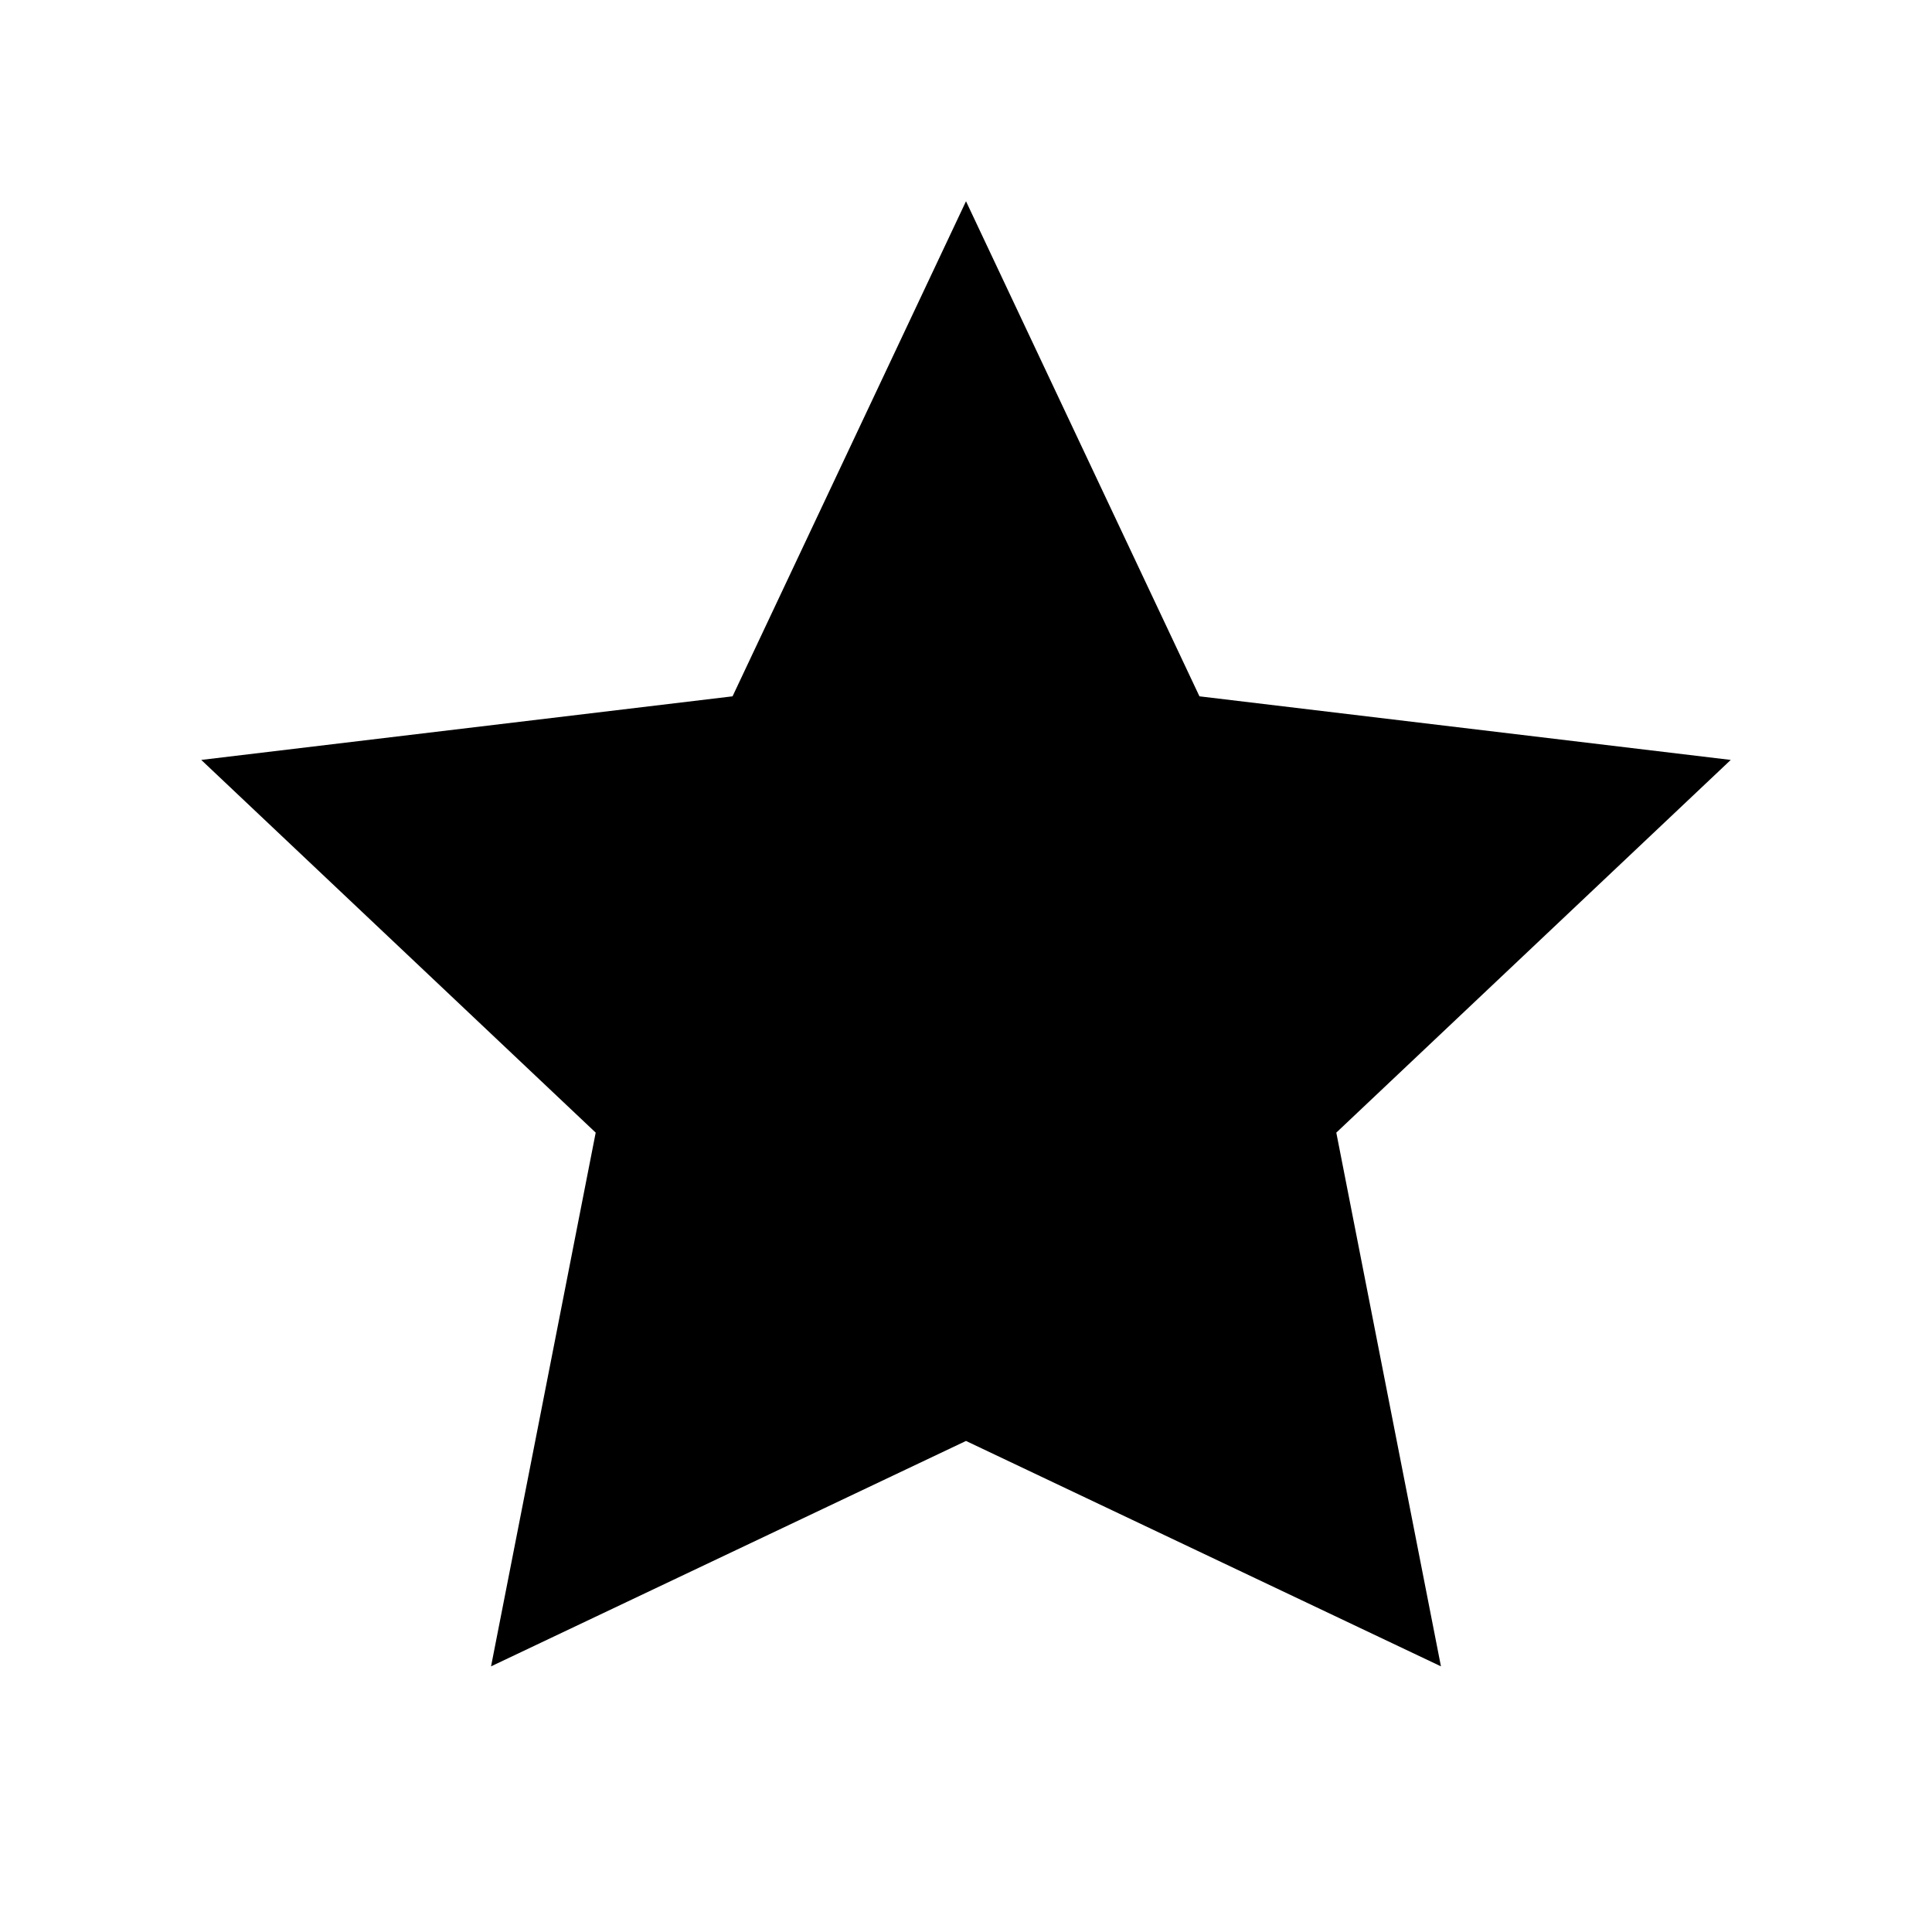
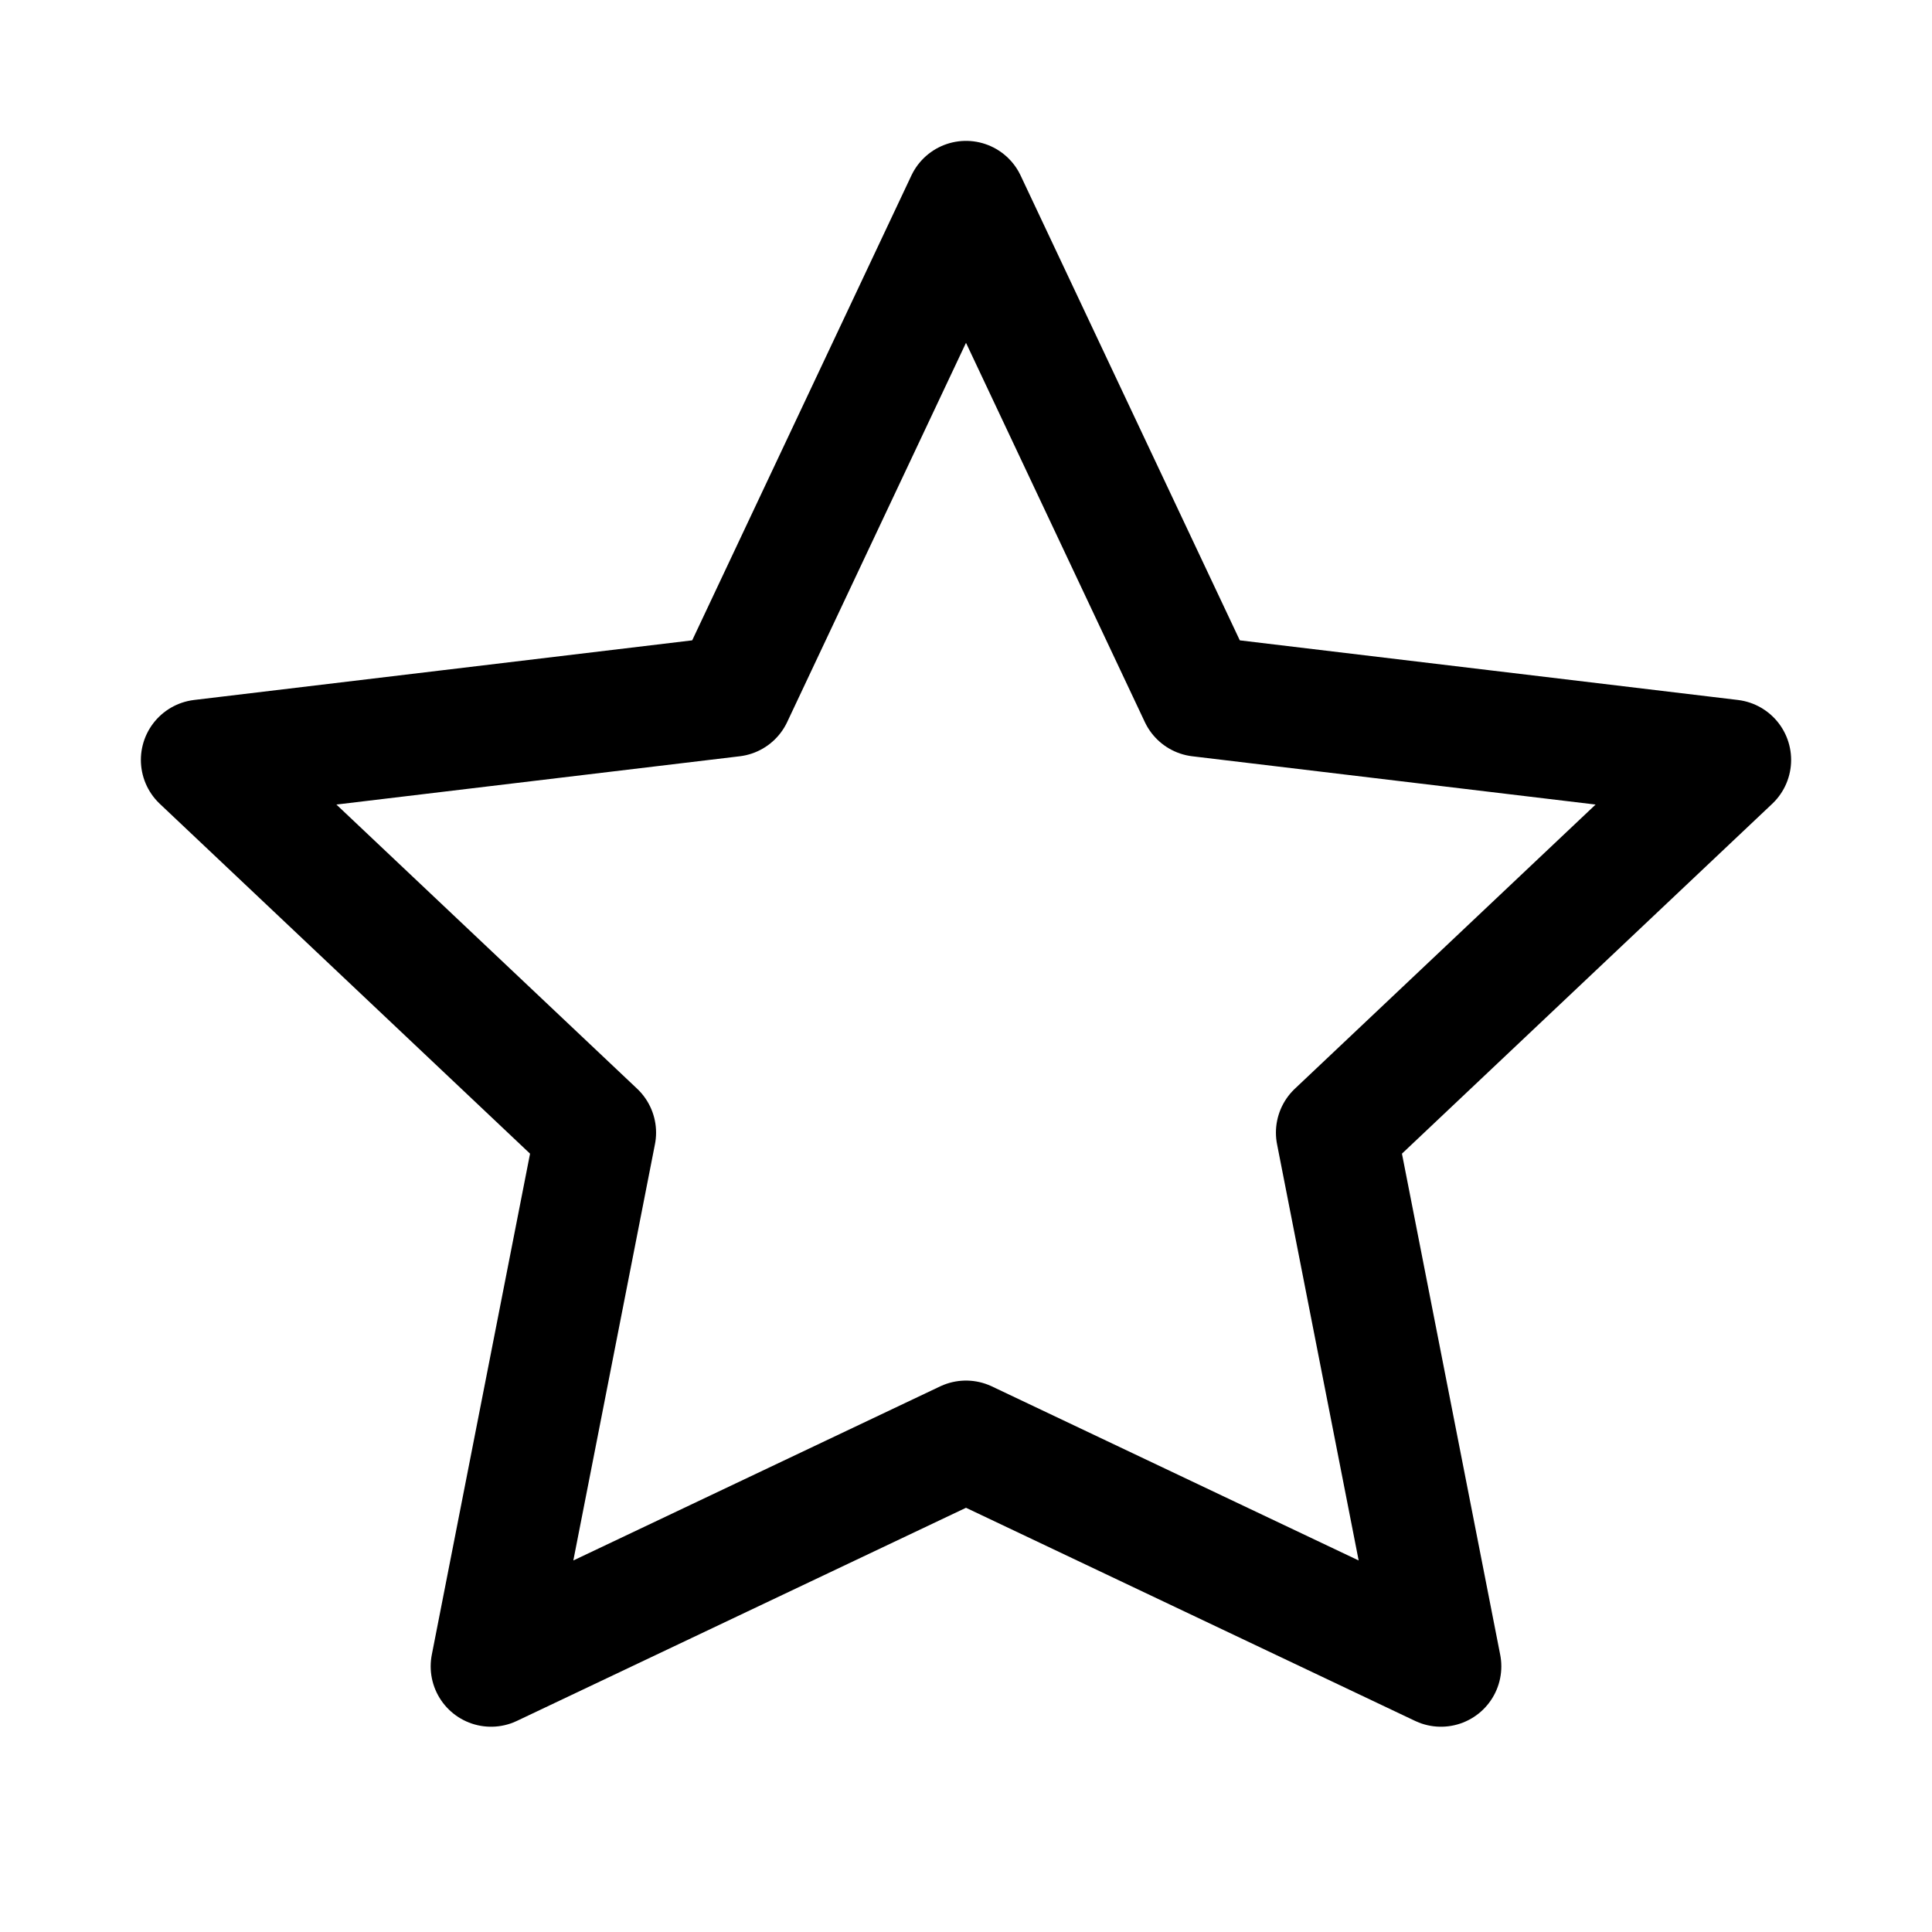
- <svg xmlns="http://www.w3.org/2000/svg" viewBox="0 0 24 24" fill="currentColor" aria-hidden="true">
+ <svg xmlns="http://www.w3.org/2000/svg" viewBox="0 0 24 24" fill="none" stroke="currentColor" stroke-width="1.5" stroke-linejoin="round" aria-hidden="true">
  <path d="M12 2.5l2.9 6.15 6.6.79-4.9 4.63 1.3 6.63L12 17.9l-5.9 2.8 1.3-6.63-4.9-4.63 6.6-.79L12 2.5Z" />
</svg>
